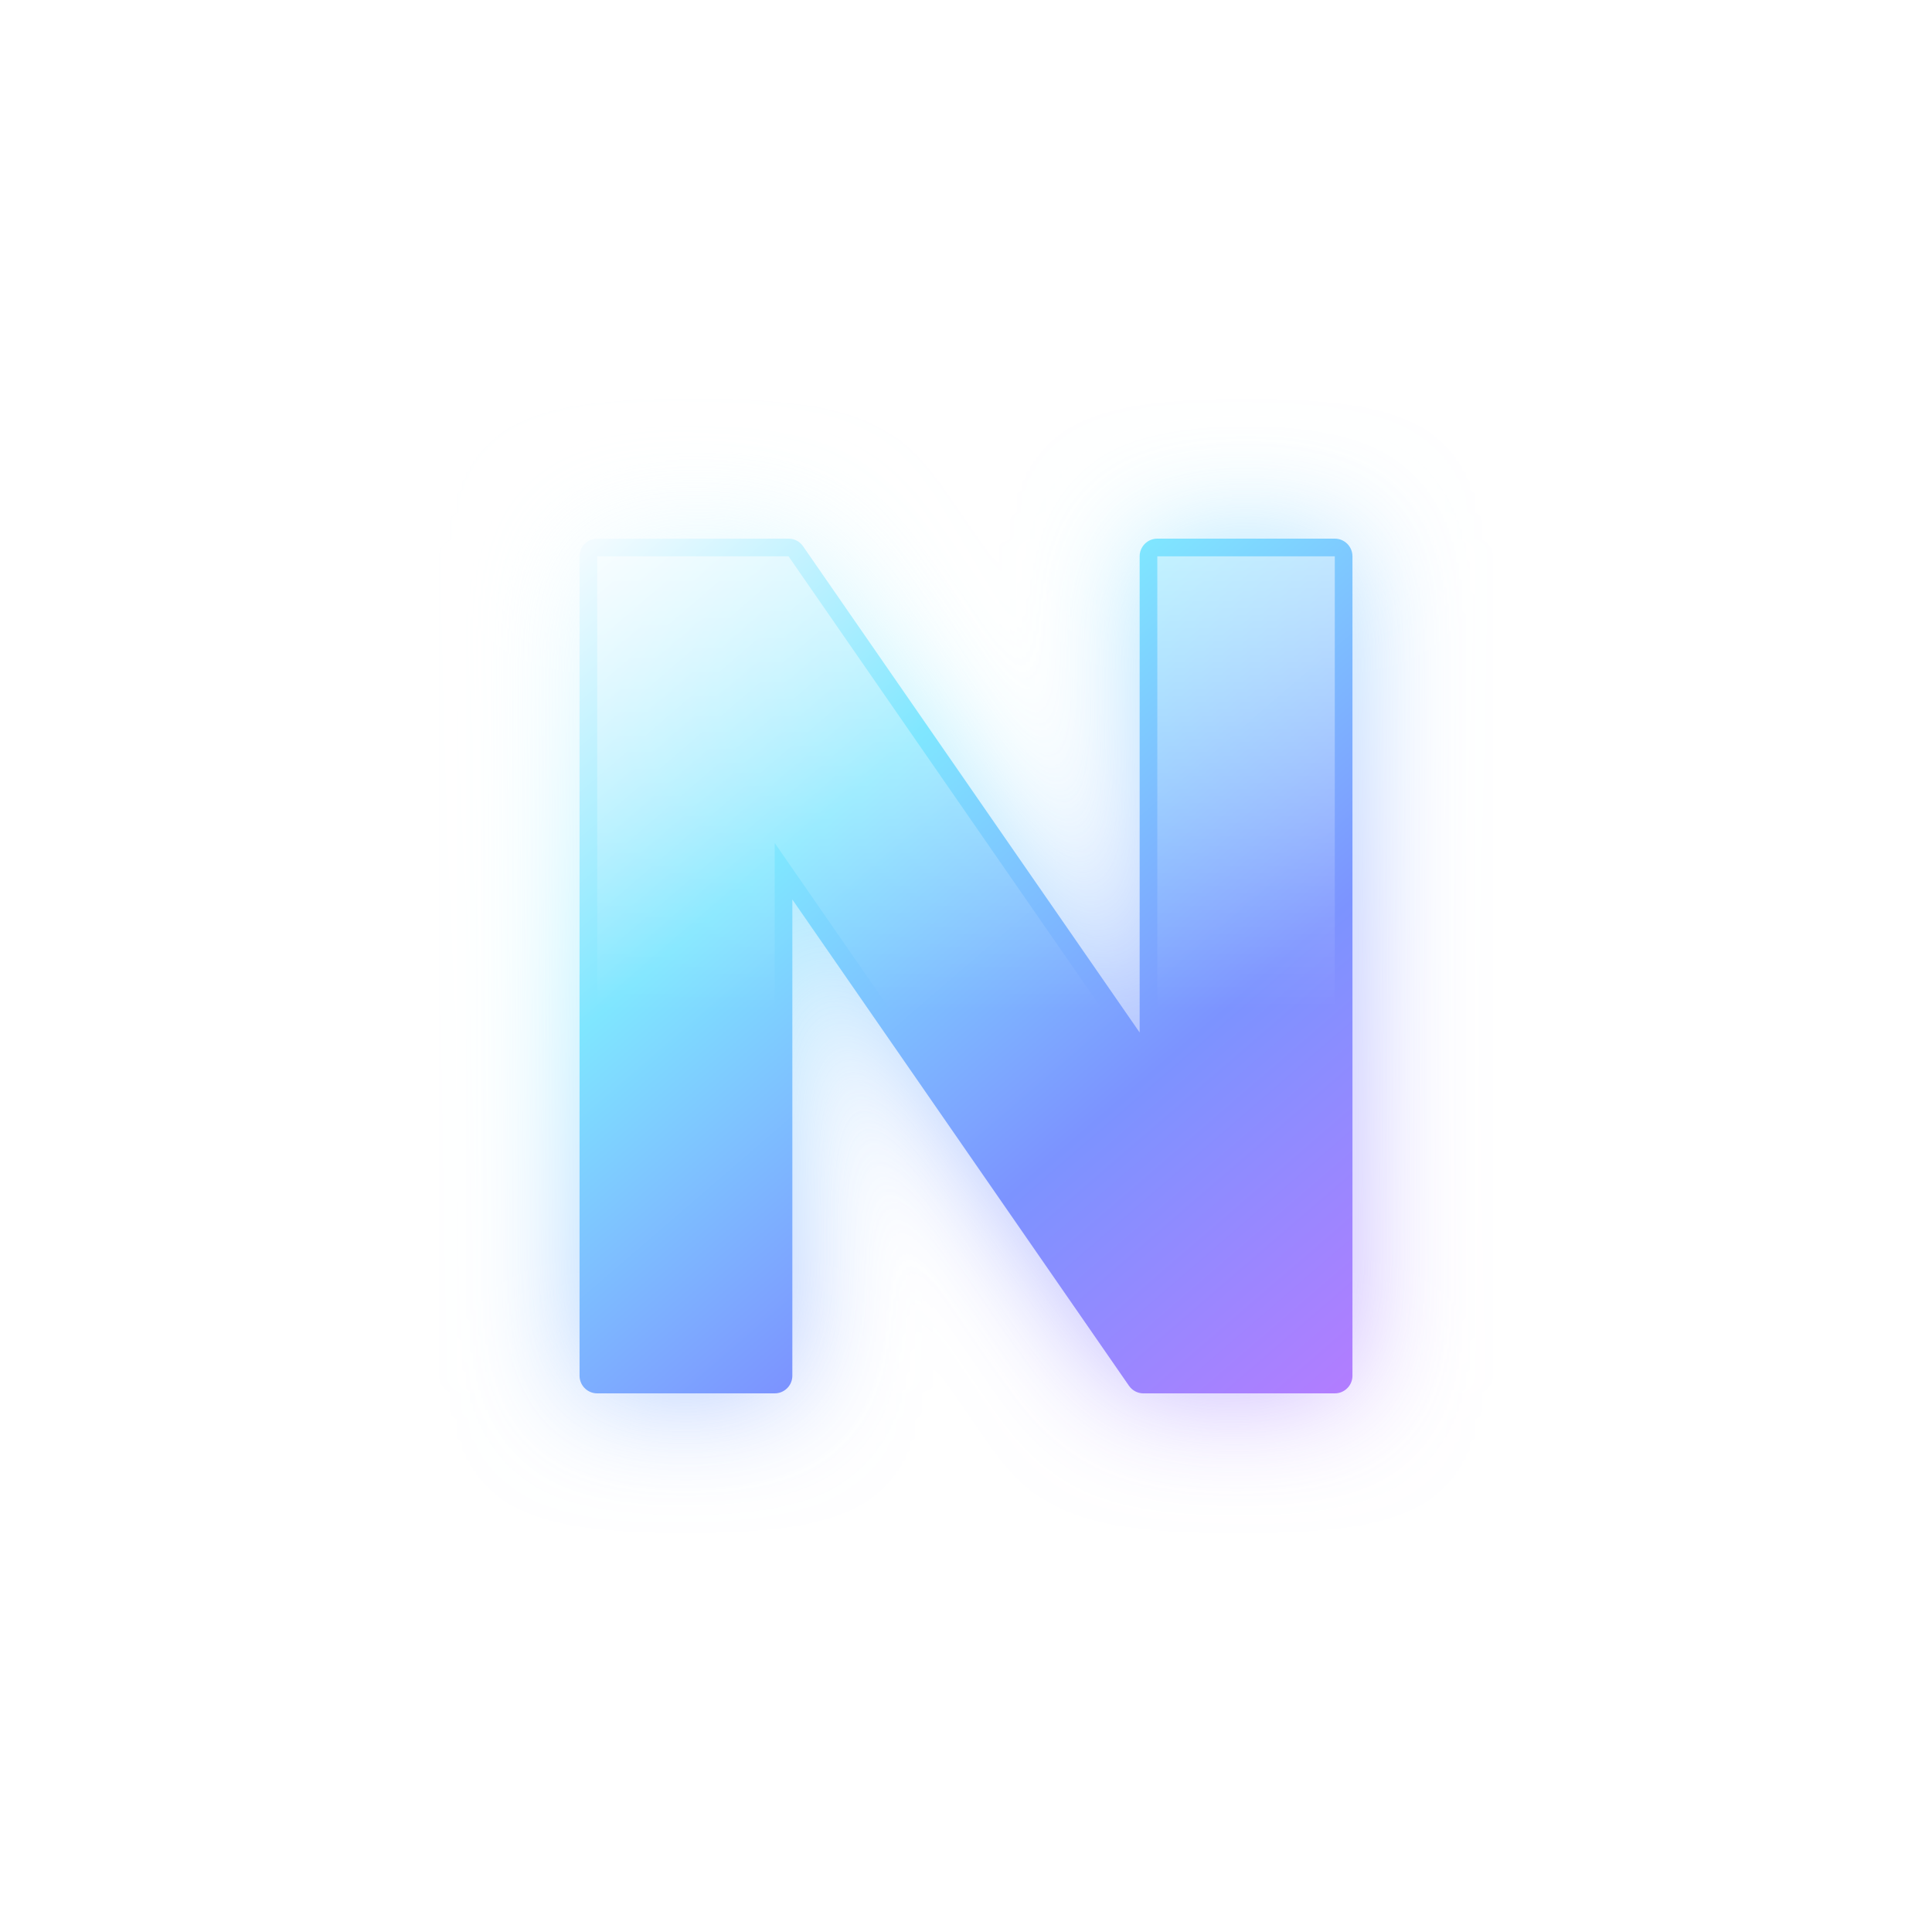
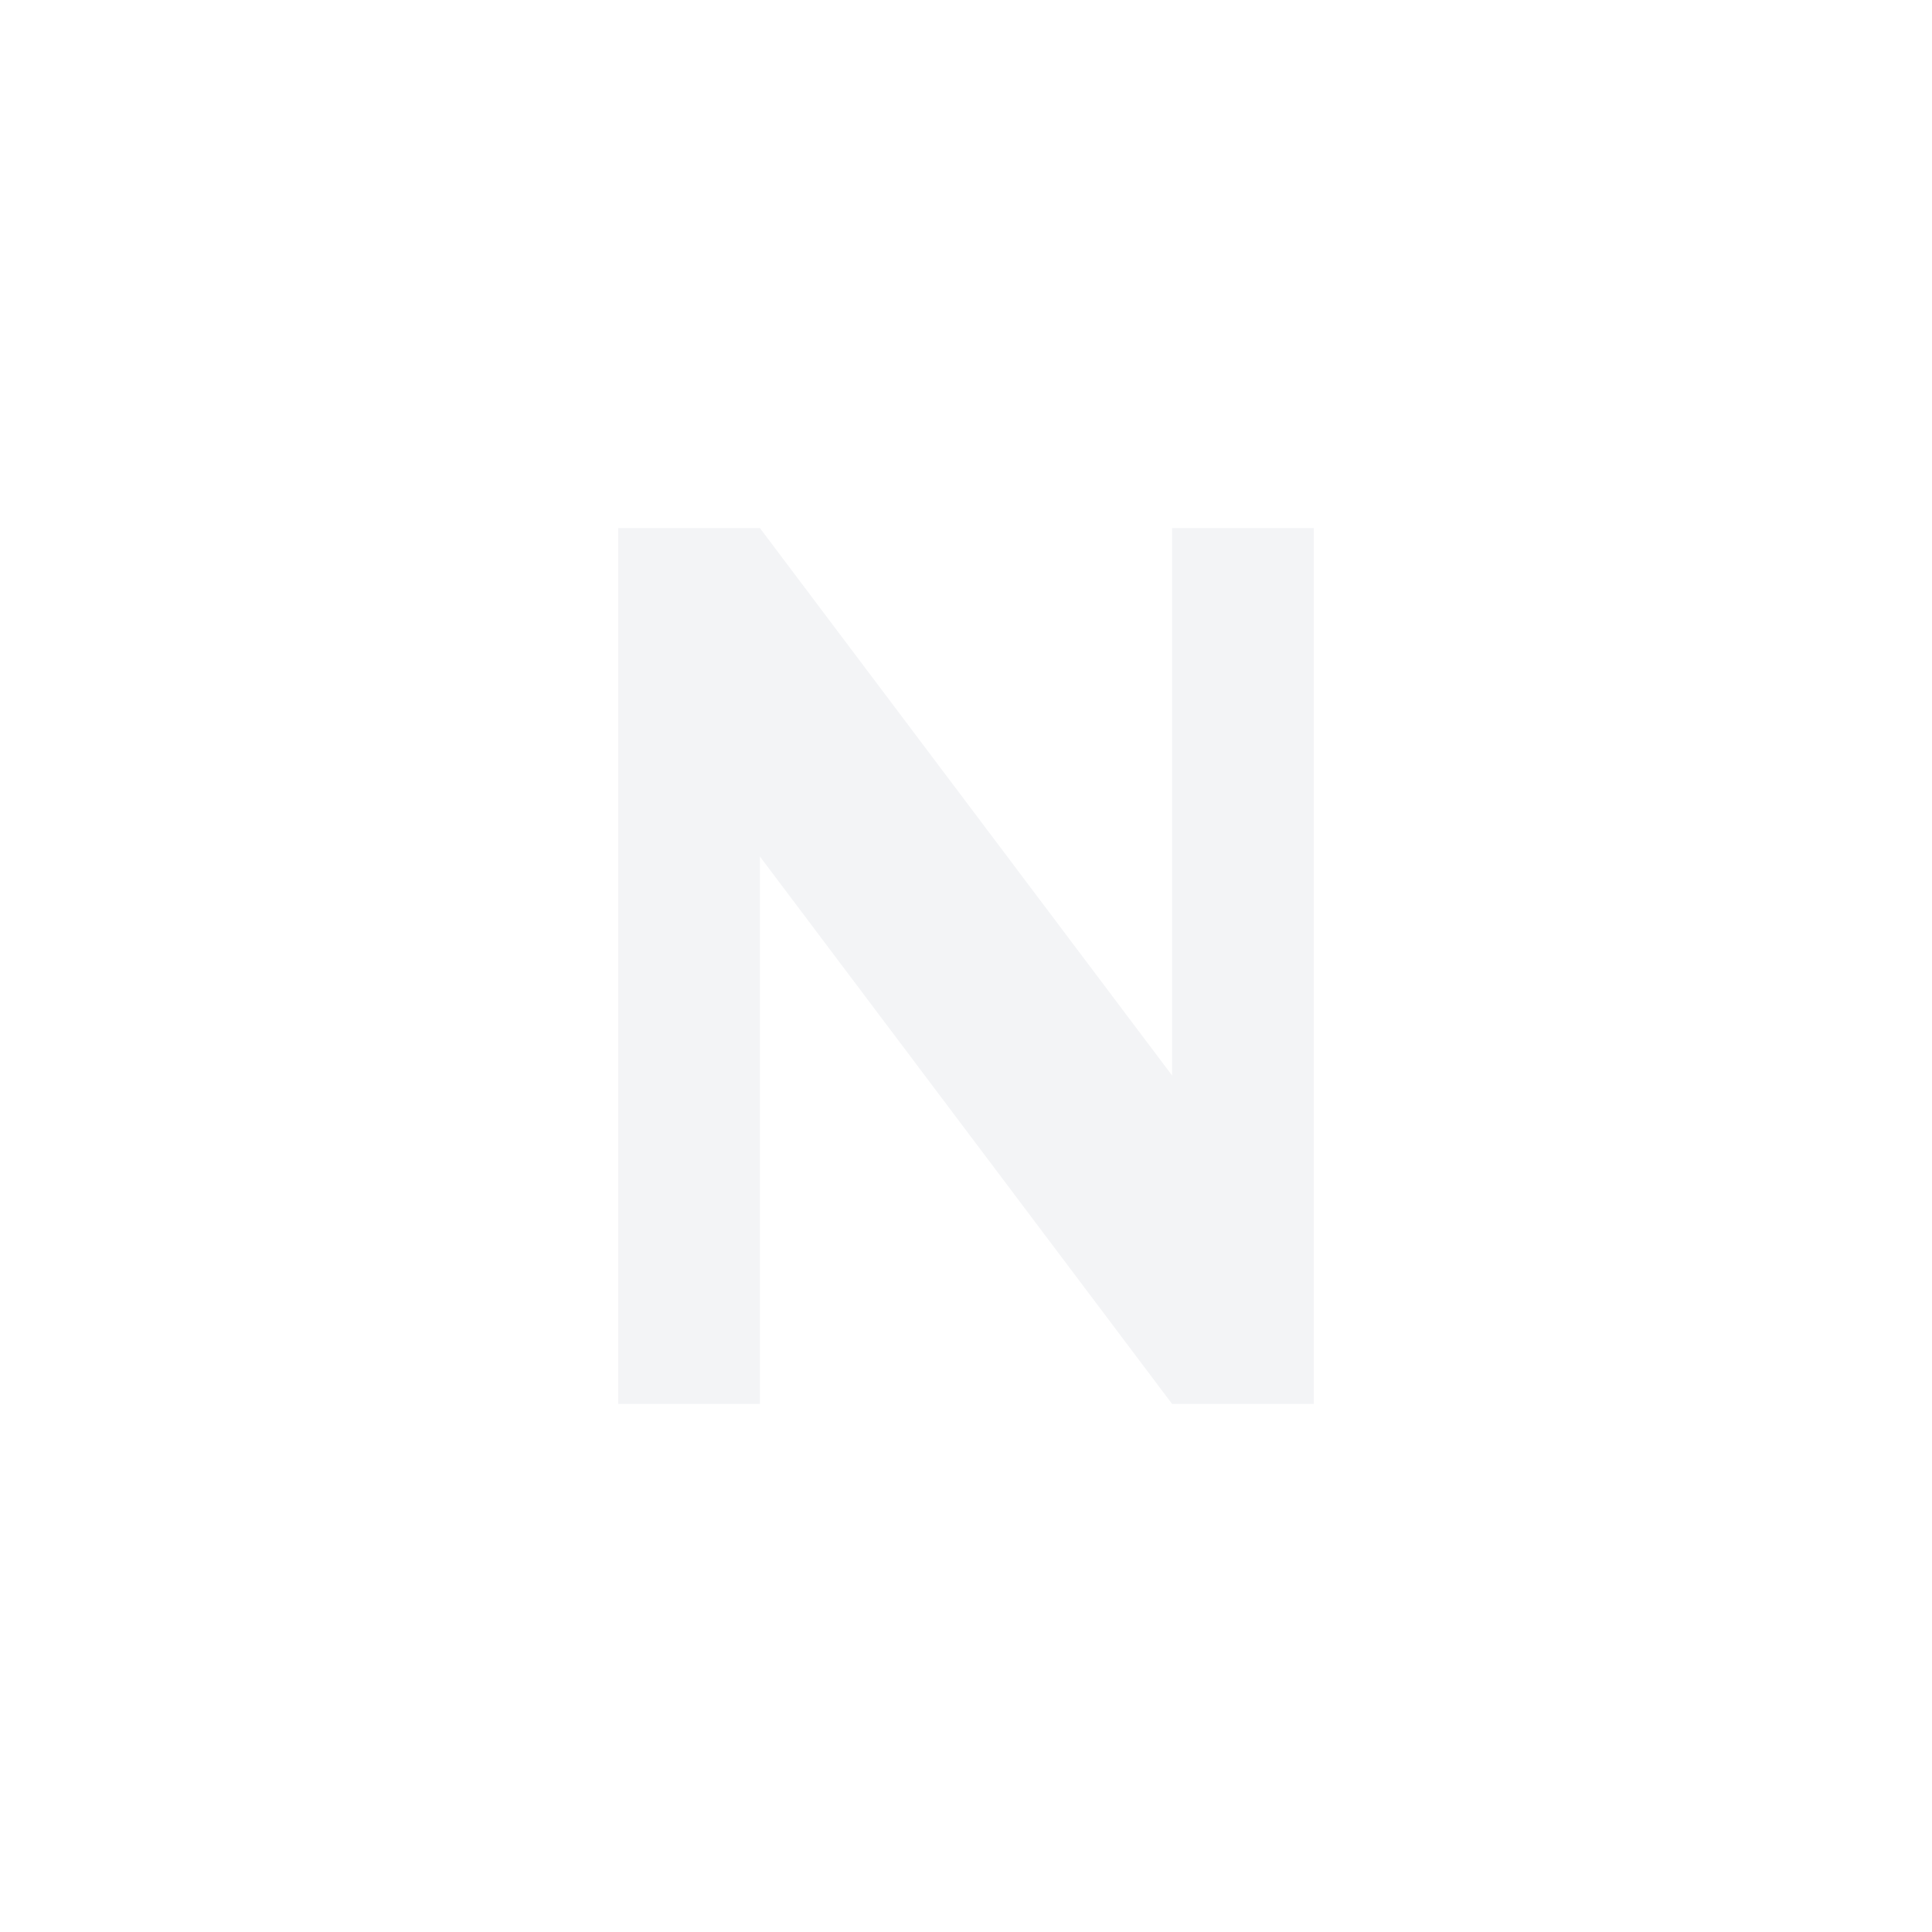
- <svg xmlns="http://www.w3.org/2000/svg" viewBox="0 0 512 512">
-   <defs>
-     <linearGradient id="g" gradientUnits="userSpaceOnUse" x1="130.7" y1="110.8" x2="381.3" y2="401.2">
-       <stop offset="0" stop-color="#f2fbff" />
-       <stop offset=".32" stop-color="#7fe6ff" />
-       <stop offset=".68" stop-color="#7c93ff" />
-       <stop offset="1" stop-color="#b17dff" />
-     </linearGradient>
-     <linearGradient id="s" gradientUnits="userSpaceOnUse" x1="0" y1="110.8" x2="0" y2="401.2">
-       <stop offset="0" stop-color="#fff" stop-opacity=".55" />
-       <stop offset=".55" stop-color="#fff" stop-opacity="0" />
-     </linearGradient>
-     <filter id="b" x="-40%" y="-40%" width="180%" height="180%">
-       <feGaussianBlur stdDeviation="20" />
-     </filter>
-   </defs>
-   <g transform="translate(256 256) scale(.78) translate(-256 -256)">
-     <g filter="url(#b)" opacity=".6">
-       <path d="M130.7 395.2 130.7 116.8 195.7 116.8 321.0 297.8 321.0 116.8 381.3 116.8 381.3 395.2 316.3 395.2 191.0 214.2 191.0 395.2Z" fill="url(#g)" stroke="url(#g)" stroke-width="12" stroke-linejoin="round" />
-     </g>
-     <path d="M130.7 395.2 130.7 116.8 195.7 116.8 321.0 297.8 321.0 116.8 381.3 116.8 381.3 395.2 316.3 395.2 191.0 214.2 191.0 395.2Z" fill="url(#g)" stroke="url(#g)" stroke-width="12" stroke-linejoin="round" />
-     <path d="M130.7 395.2 130.7 116.8 195.7 116.8 321.0 297.8 321.0 116.8 381.3 116.8 381.3 395.2 316.3 395.2 191.0 214.2 191.0 395.2Z" fill="url(#s)" />
+ <svg xmlns="http://www.w3.org/2000/svg" viewBox="0 0 432 432">
+   <g transform="translate(216 216) scale(.72) translate(-256 -256)">
+     <path d="M148 392V120H192L320 290V120H364V392H320L192 222V392Z" fill="#f3f4f6" />
  </g>
</svg>
